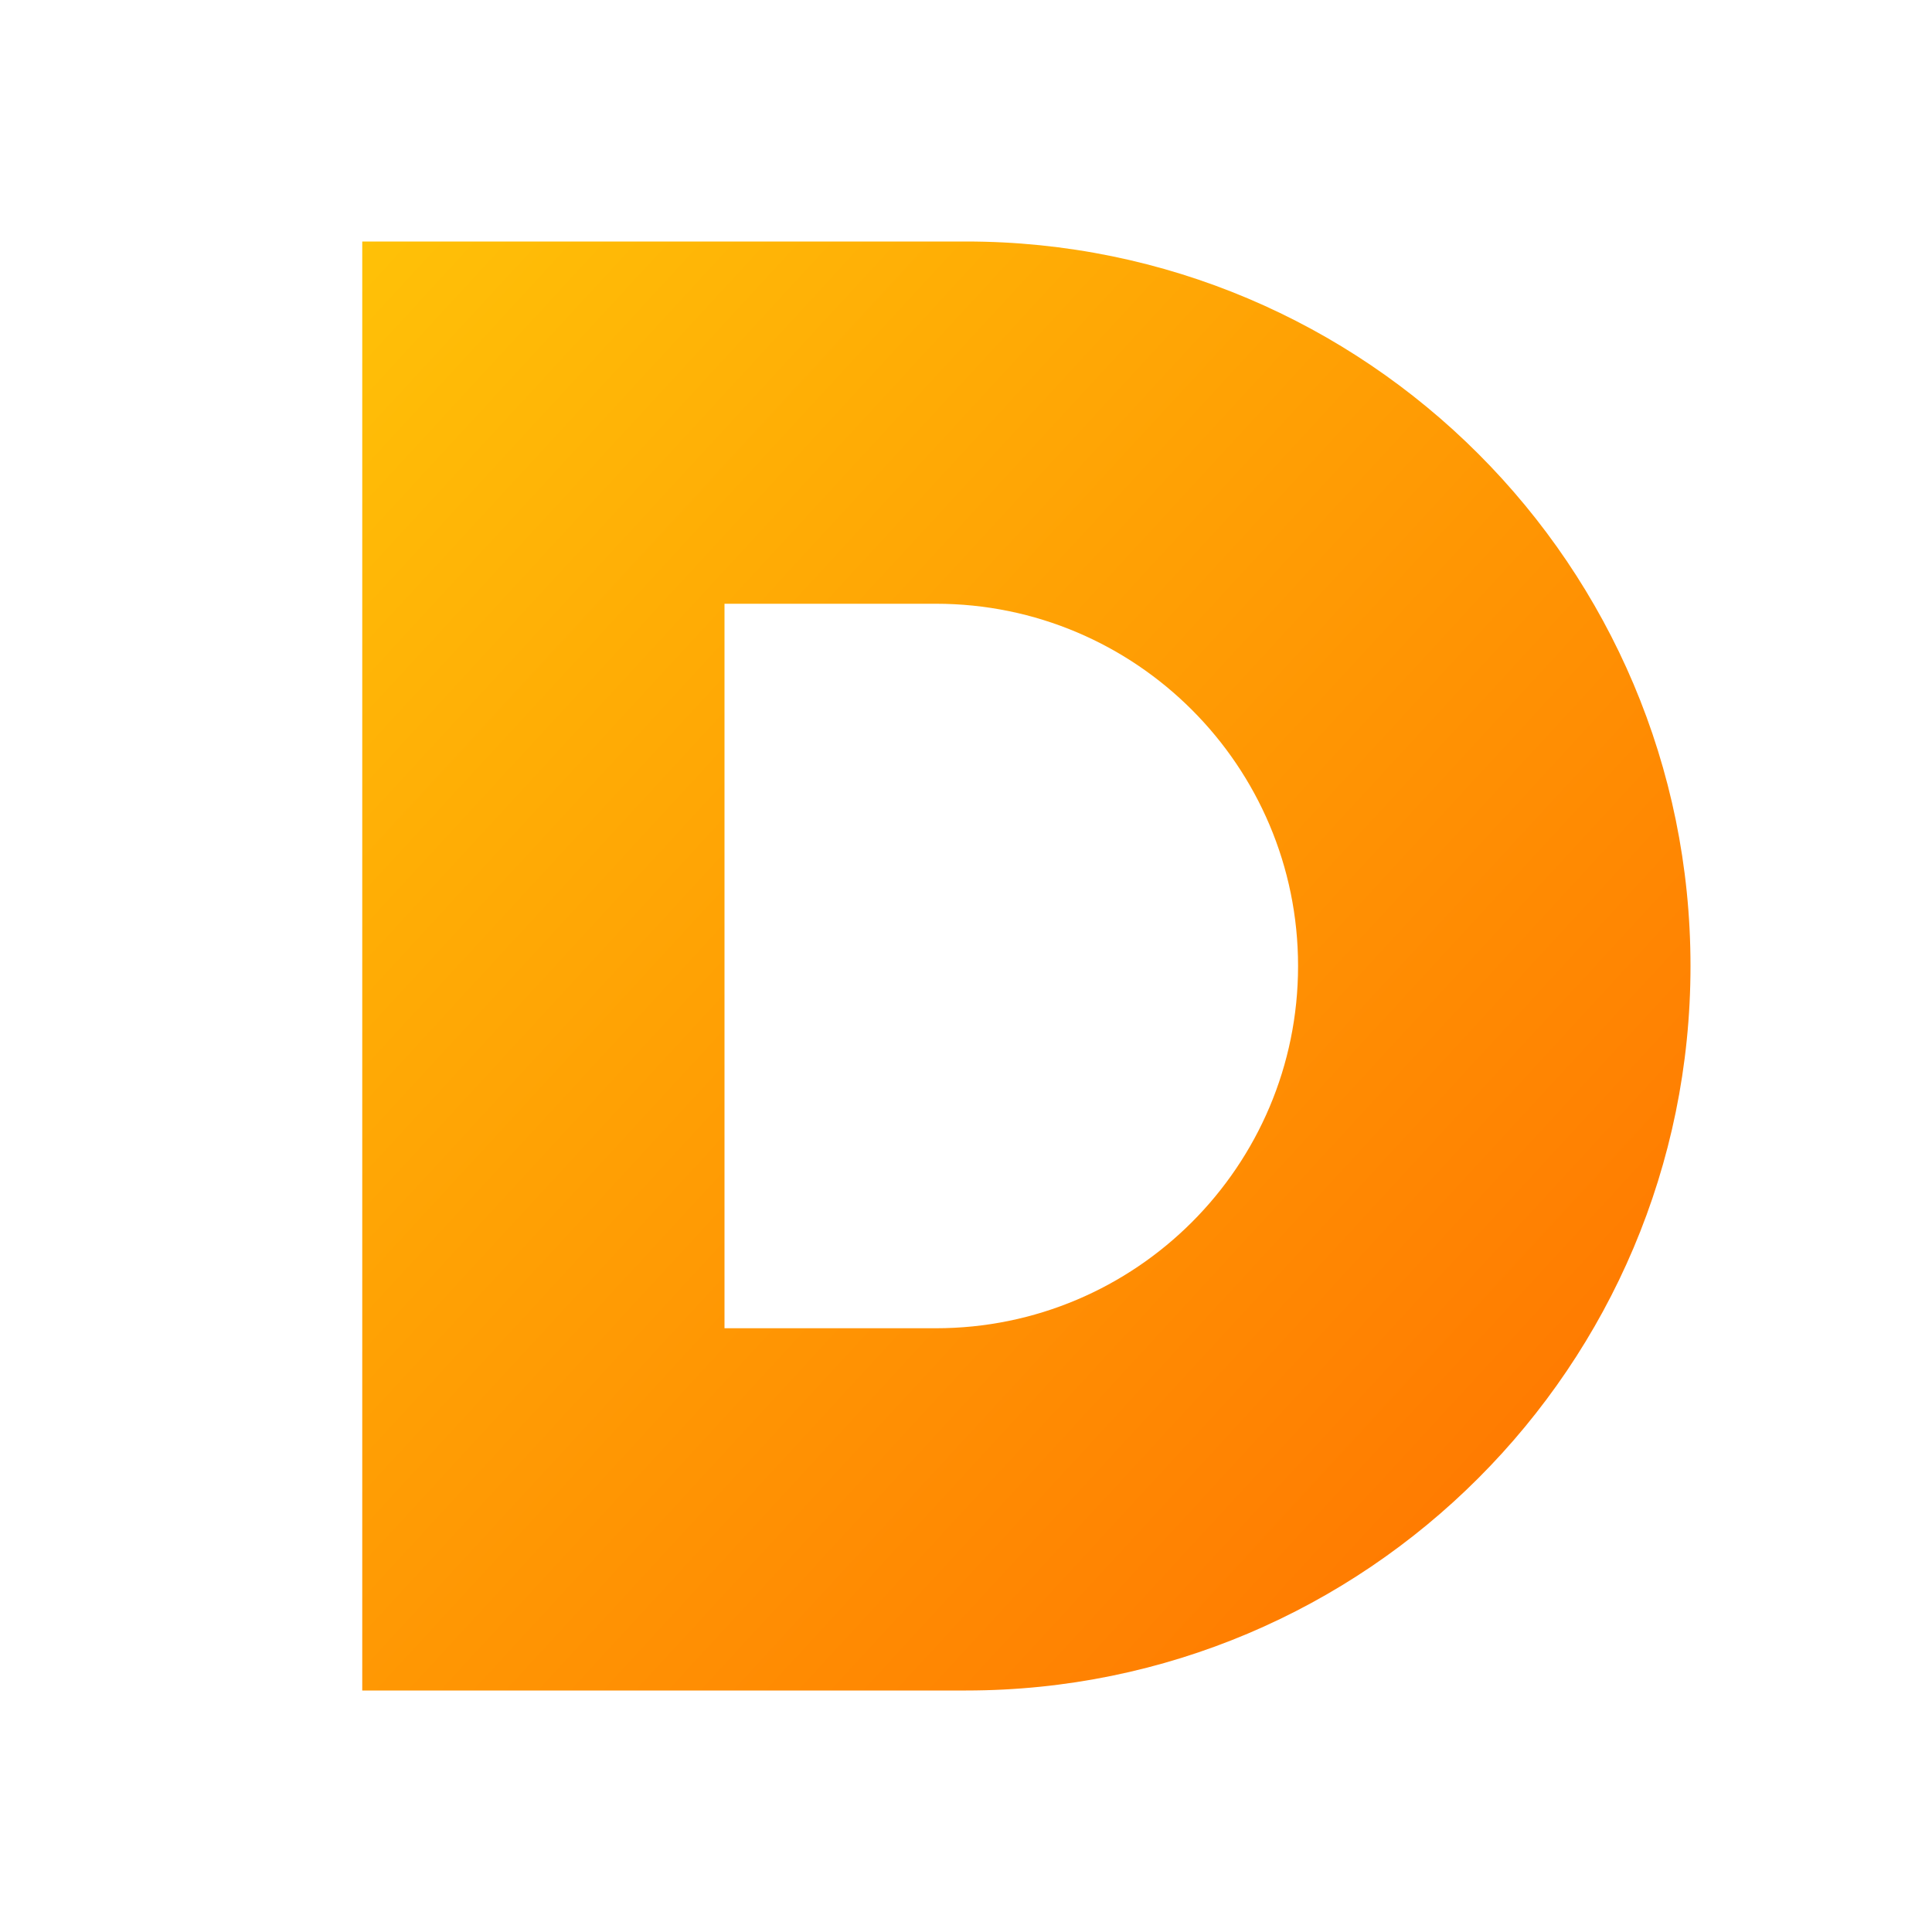
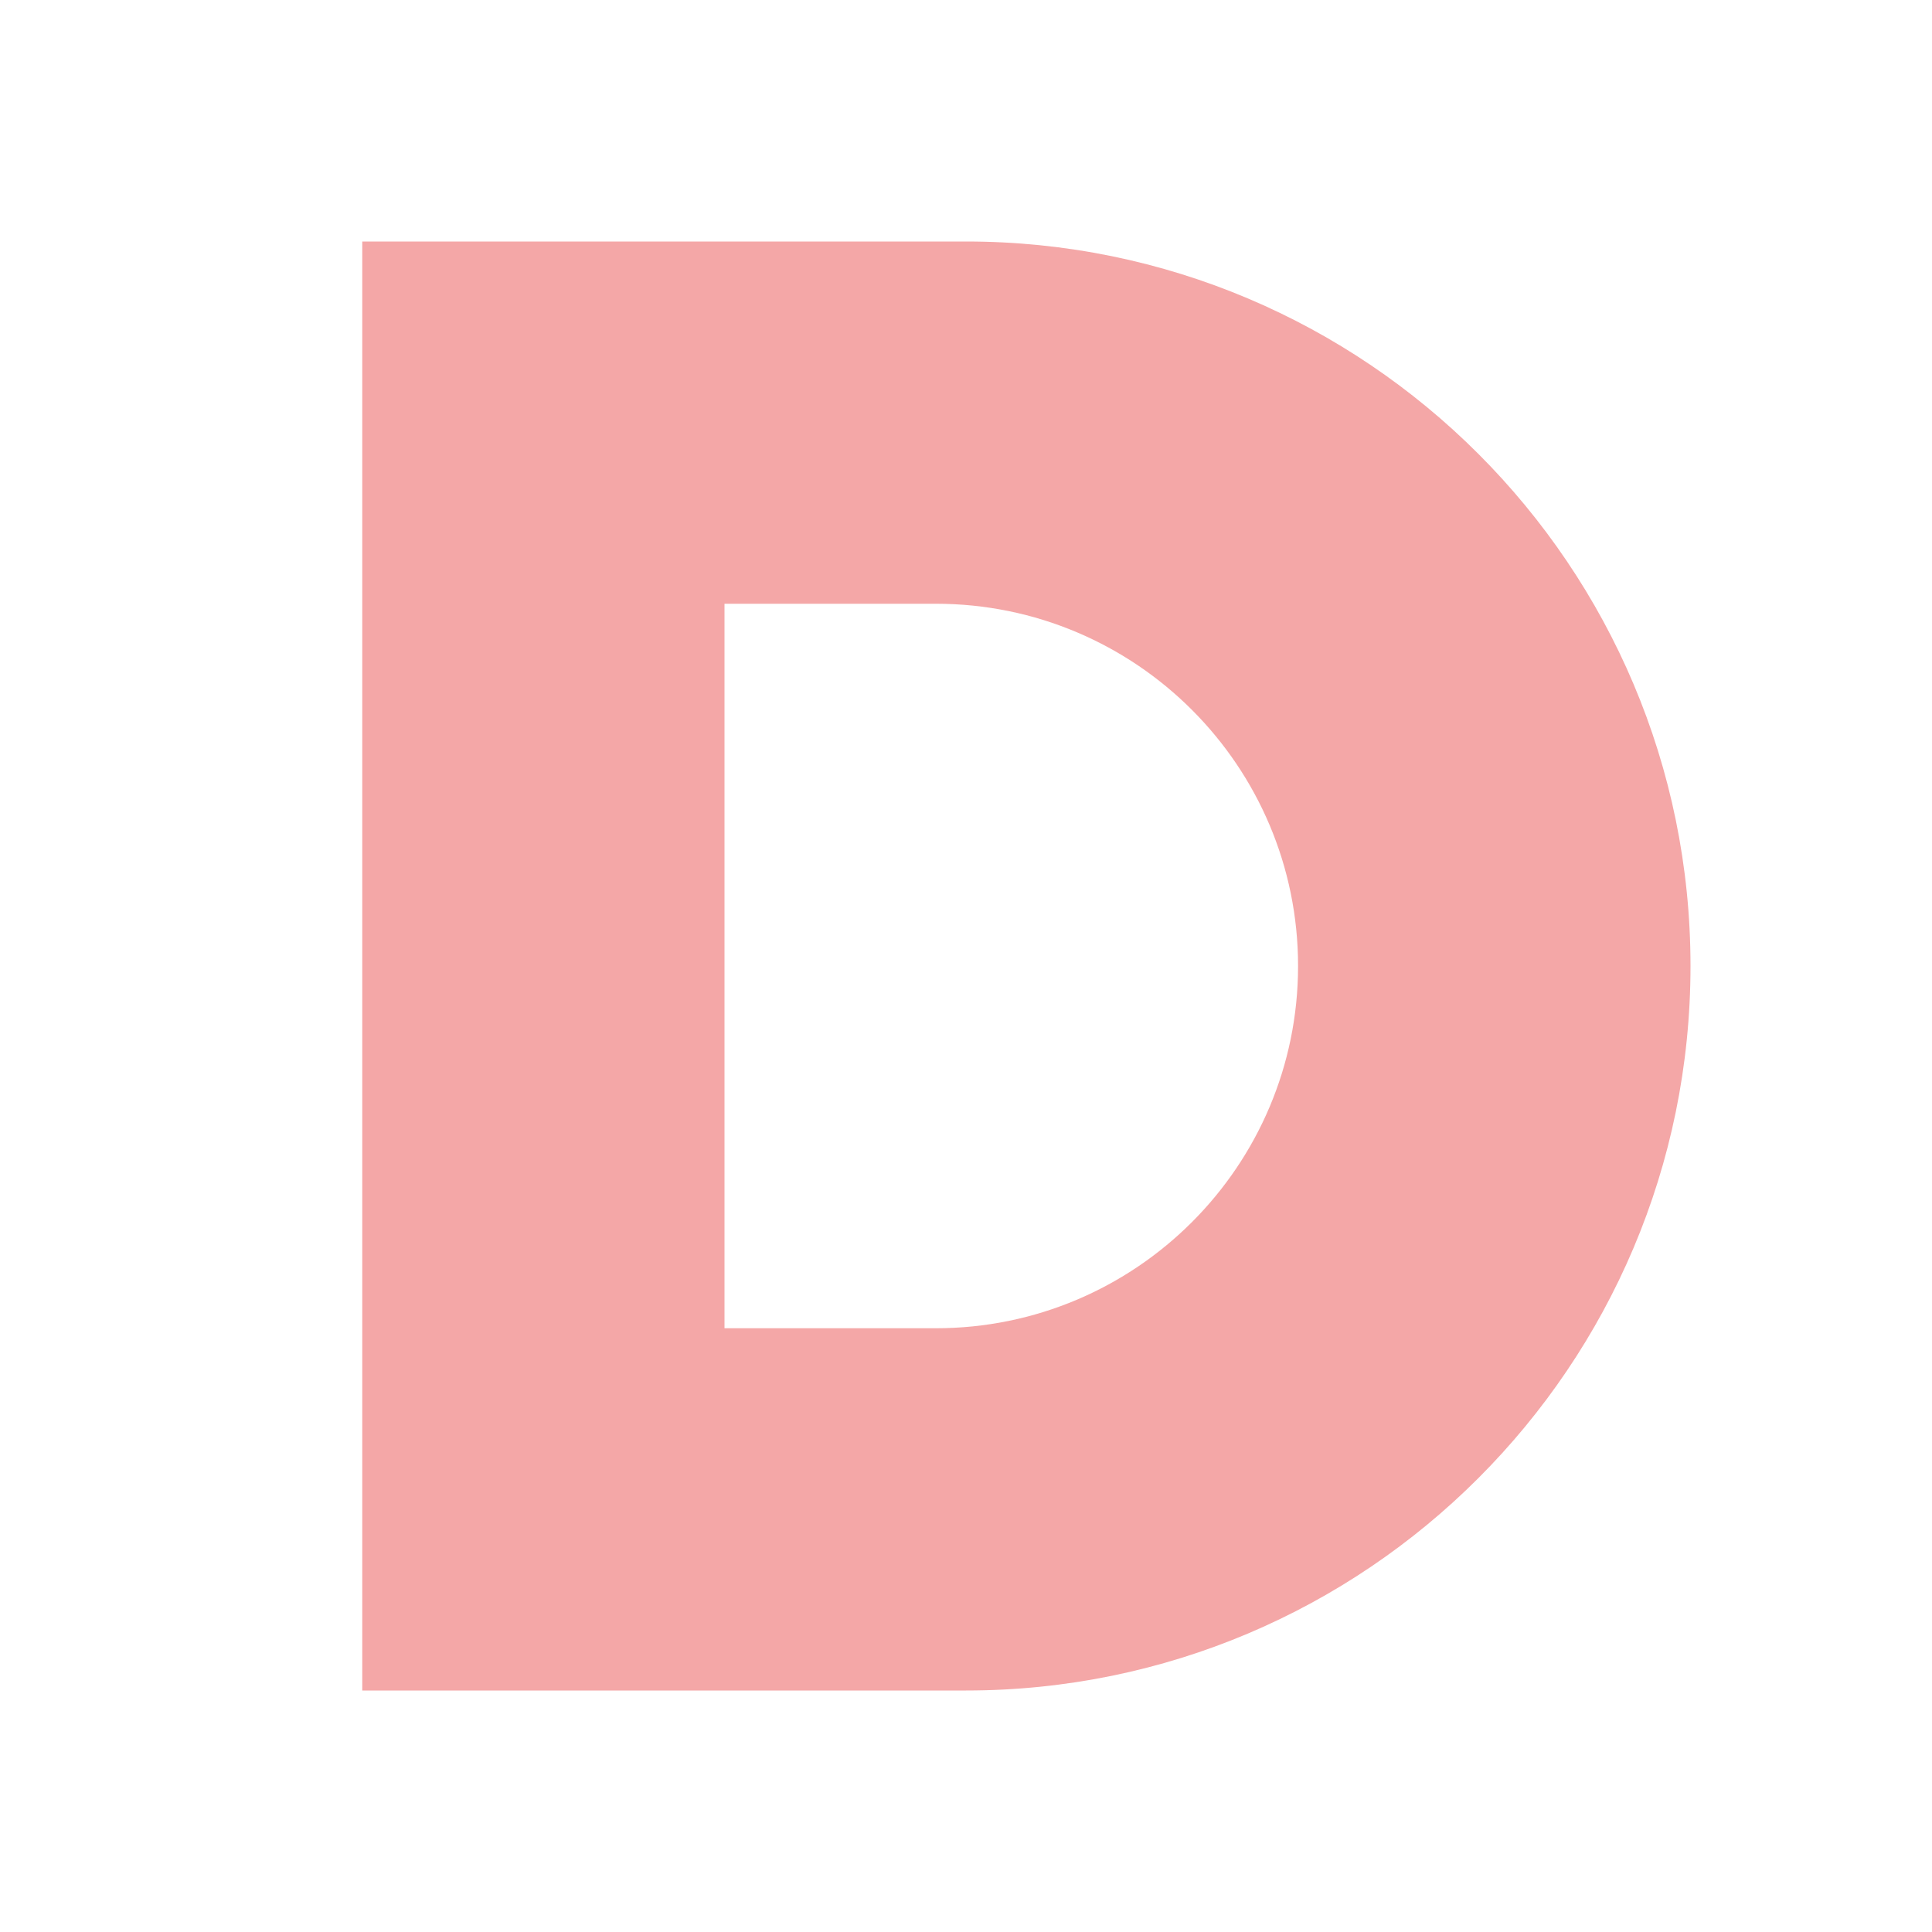
<svg xmlns="http://www.w3.org/2000/svg" viewBox="0 0 128 128" width="128" height="128" role="img" aria-label="Duck logo">
-   <defs>
-     <linearGradient id="duckGradient" x1="0%" y1="0%" x2="100%" y2="100%">
-       <stop offset="0%" stop-color="#FFC107" />
-       <stop offset="100%" stop-color="#FF6F00" />
-     </linearGradient>
-   </defs>
-   <path fill="url(#duckGradient)" fill-rule="evenodd" d="M 24 16            L 64 16            C 90.5 16 112 37.5 112 64            C 112 90.5 90.5 112 64 112            L 24 112            Z            M 48 40            L 62 40            C 75.25 40 86 50.75 86 64            C 86 77.25 75.25 88 62 88            L 48 88            Z" />
+   <path fill="#F4A7A7" fill-rule="evenodd" d="M 24 16            L 64 16            C 90.5 16 112 37.5 112 64            C 112 90.5 90.5 112 64 112            L 24 112            Z            M 48 40            L 62 40            C 75.25 40 86 50.75 86 64            C 86 77.25 75.25 88 62 88            L 48 88            Z" />
</svg>
